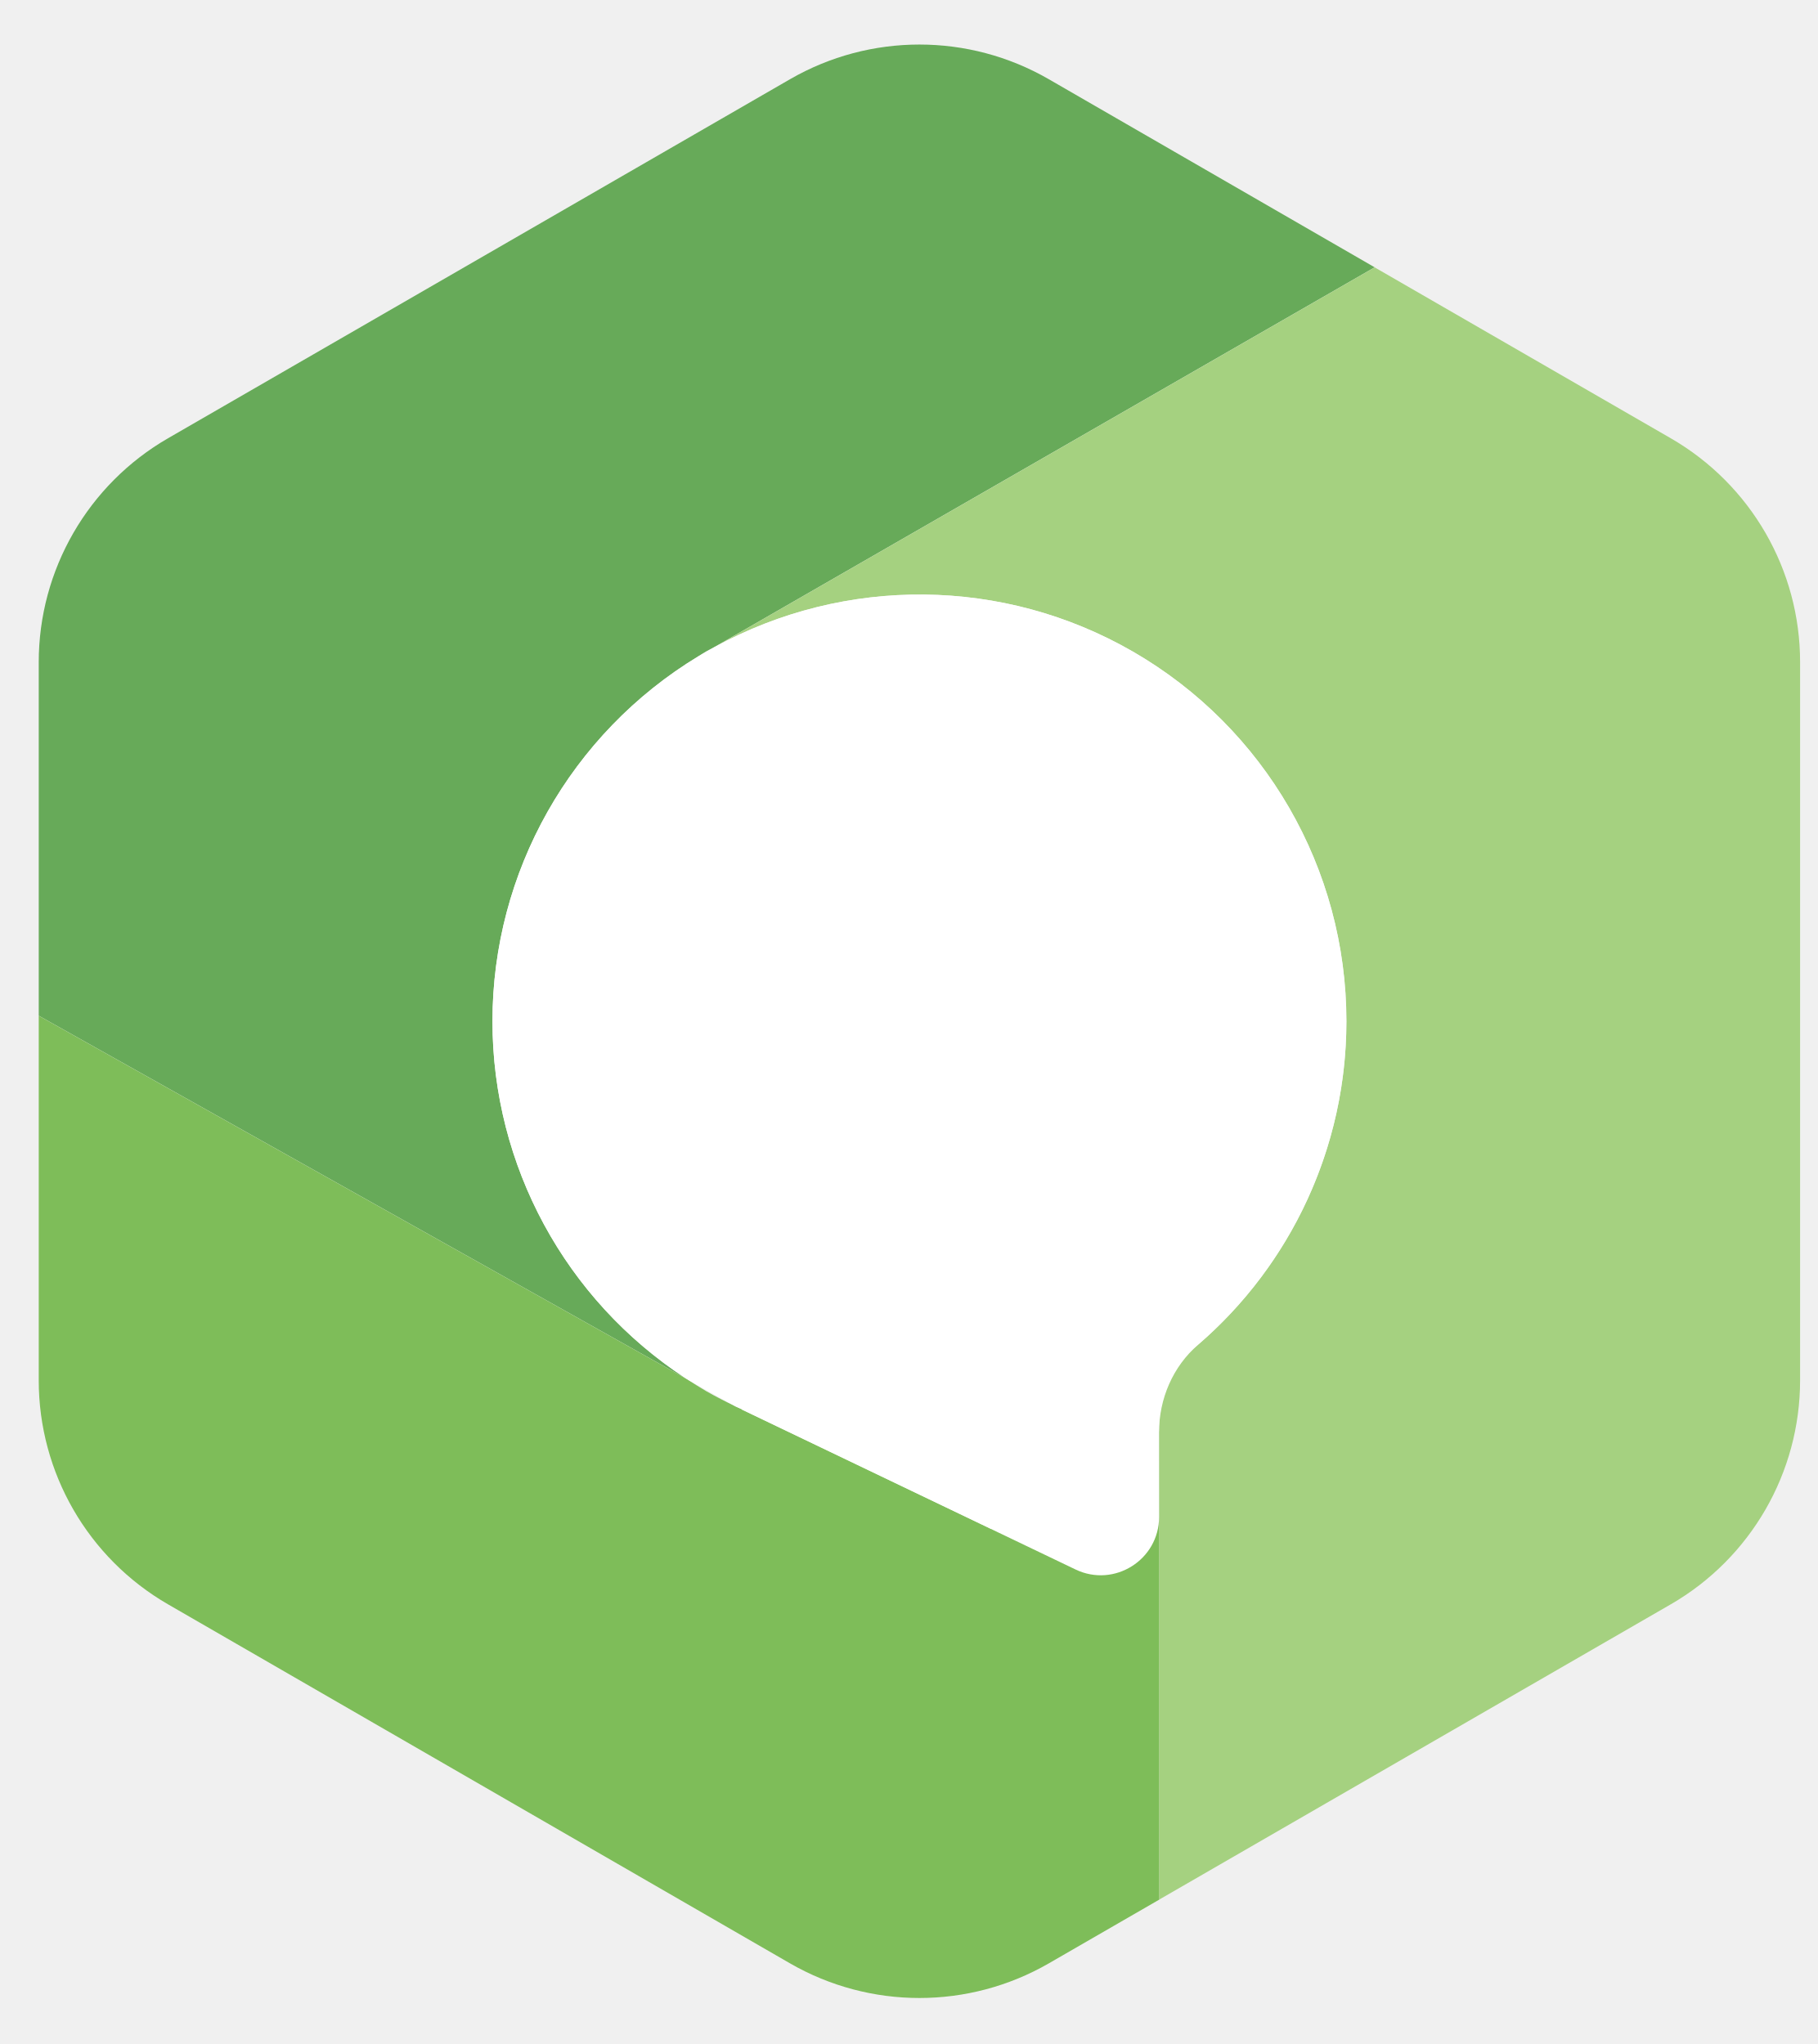
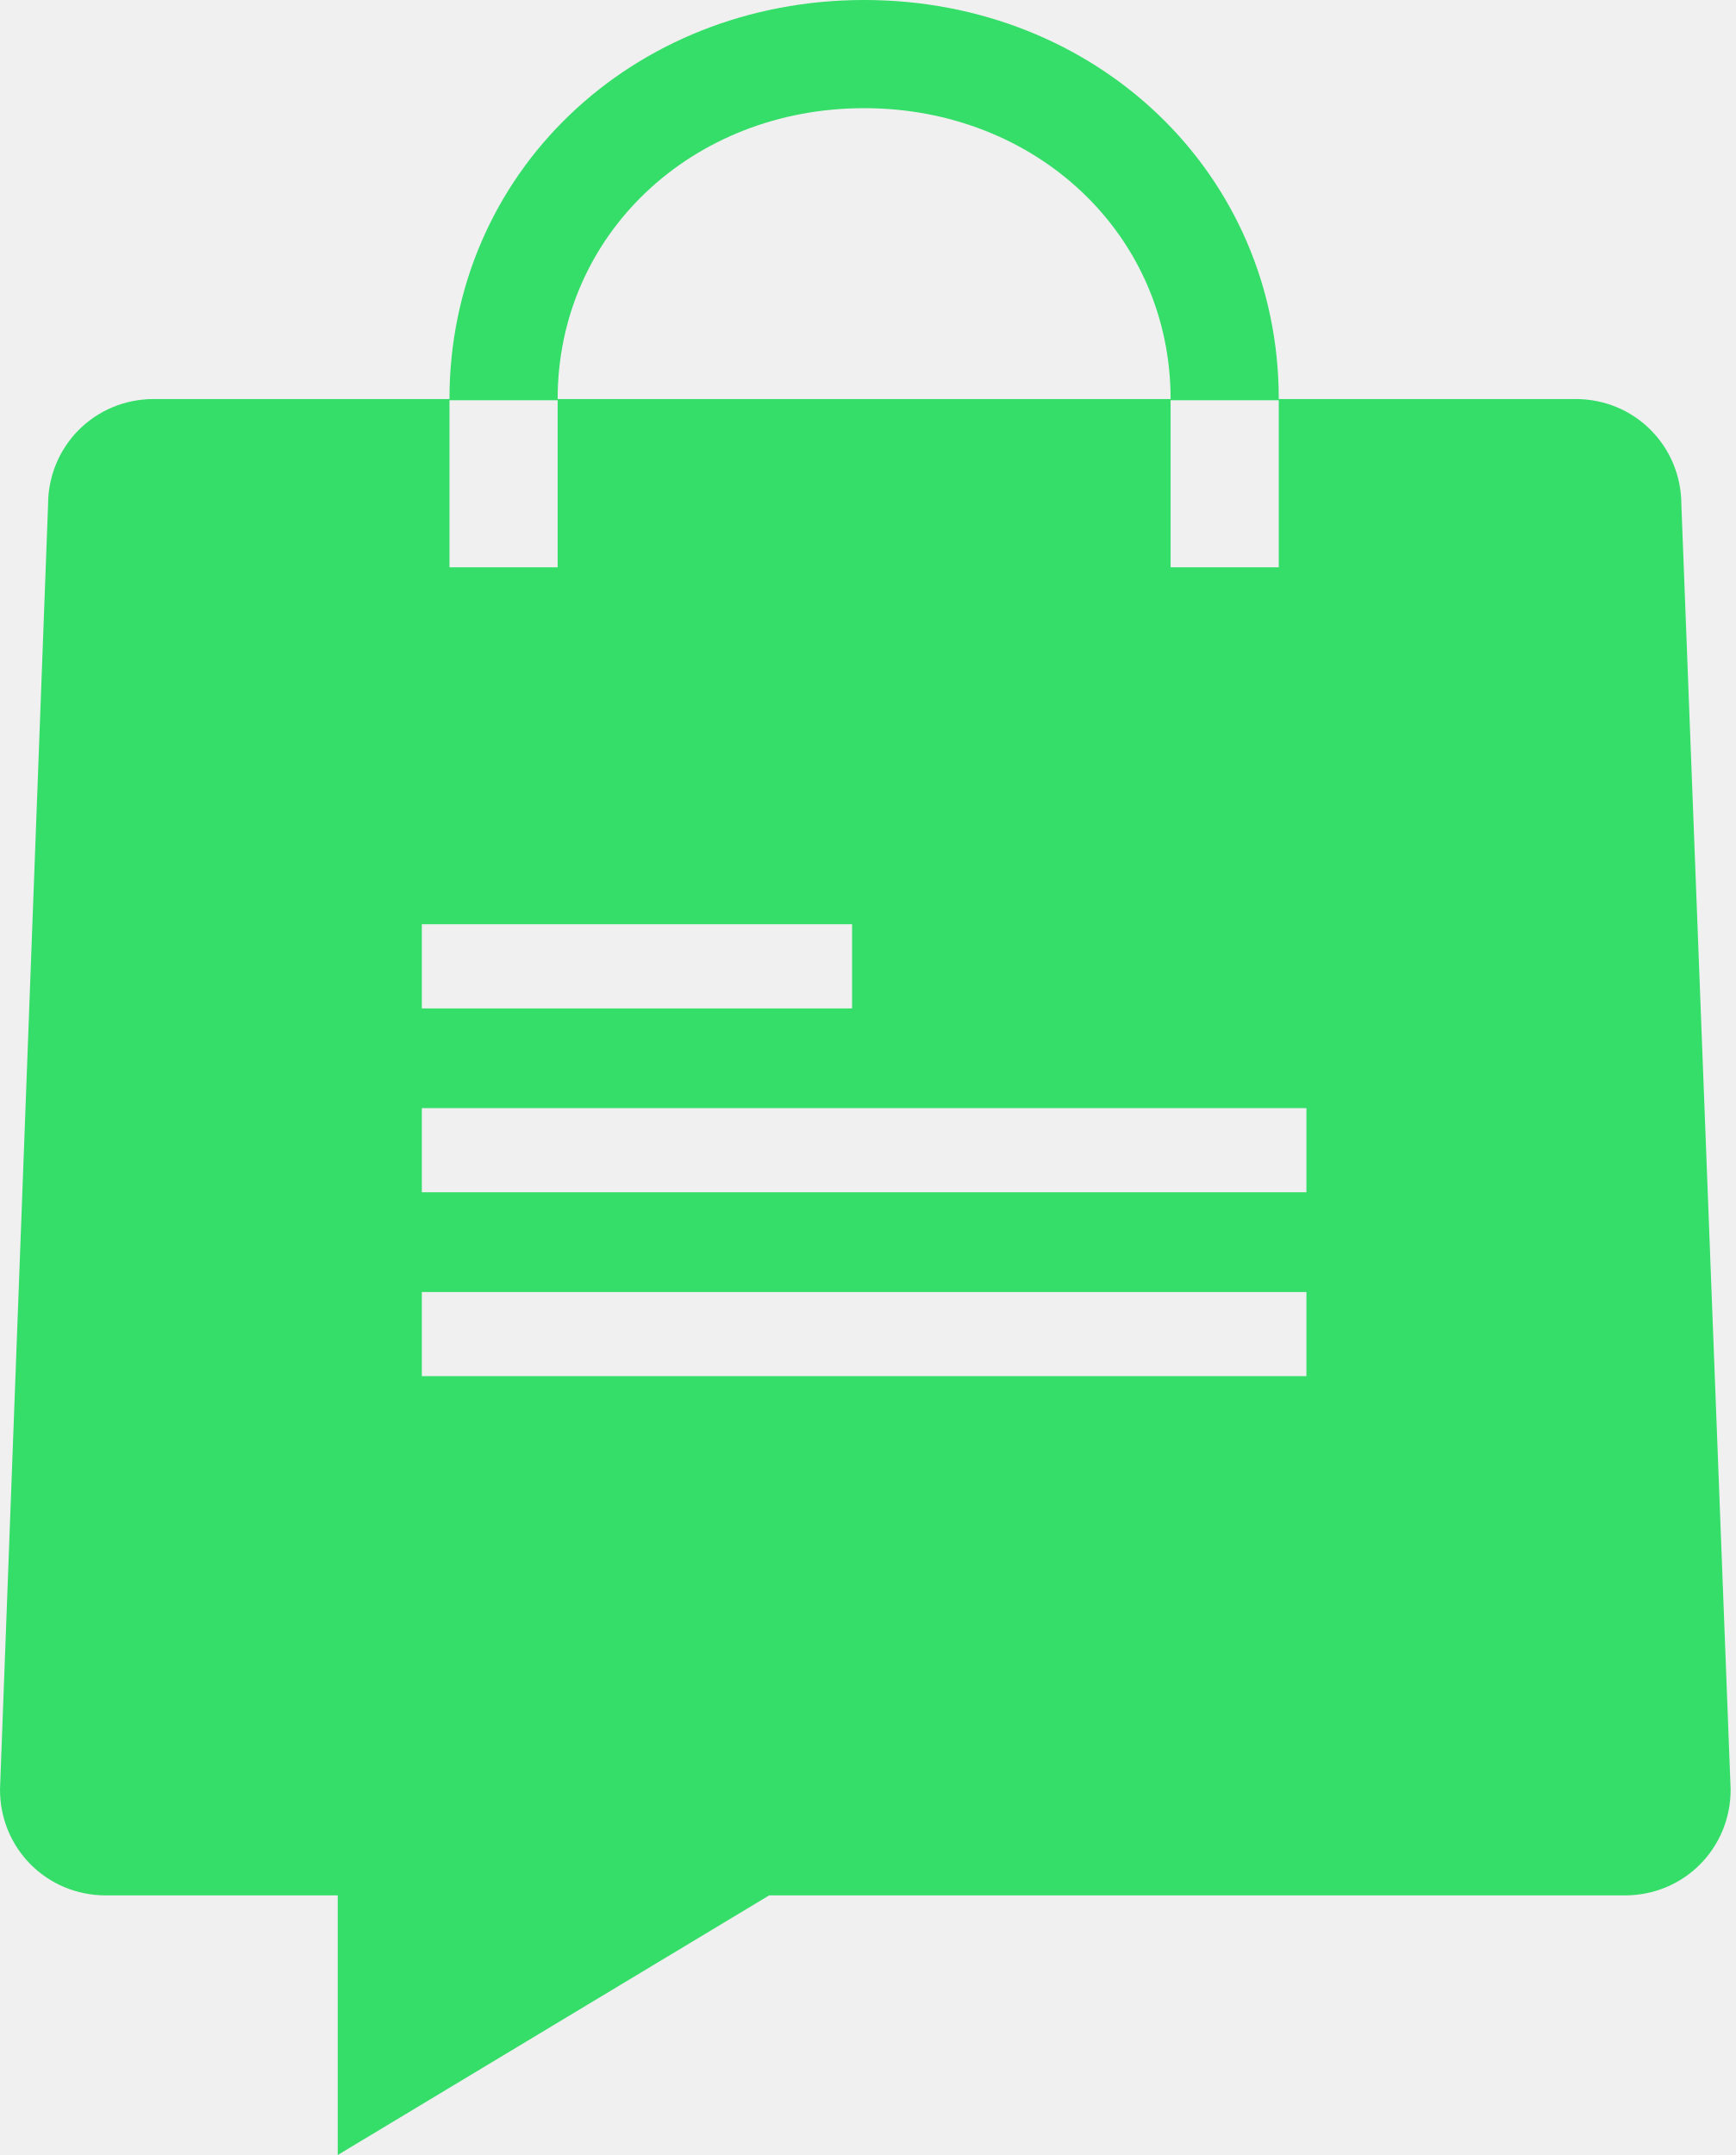
- <svg xmlns="http://www.w3.org/2000/svg" width="32px" height="36px" viewBox="0 0 32 36" version="1.1">
+ <svg xmlns="http://www.w3.org/2000/svg" width="29px" height="36px" viewBox="0 0 29 36" version="1.1">
  <defs />
-   <g stroke="none" stroke-width="1" fill="none" fill-rule="evenodd">
-     <g>
-       <g>
-         <path d="M8.671,17.987 L8.671,17.987 C8.671,15.353 10.051,12.919 12.297,11.558 L12.197,11.615 L12.297,11.558 C12.341,11.531 12.384,11.501 12.43,11.475 C12.48,11.447 12.531,11.422 12.581,11.395 L24.205,4.708 L18.467,1.395 C17.057,0.581 15.321,0.581 13.911,1.395 L2.96,7.718 C1.55,8.532 0.682,10.036 0.682,11.664 L0.682,17.889 L12.095,24.289 C9.968,22.908 8.671,20.541 8.671,17.987 L8.671,17.987 Z" fill="#67AA59" />
-         <path d="M20.408,24.209 L20.41,24.209 L20.41,25.06 C20.41,26.583 19.153,26.937 17.447,26.926 L13.059,24.823 L13.067,24.821 C13.029,24.804 12.991,24.788 12.952,24.77 L12.983,24.787 L12.952,24.77 C12.776,24.686 12.601,24.597 12.43,24.499 C12.315,24.432 12.205,24.361 12.095,24.29 L0.682,17.89 L0.682,24.311 C0.682,25.939 1.55,27.443 2.96,28.257 L13.911,34.58 C15.321,35.393 17.057,35.393 18.467,34.58 L20.414,33.456 L20.414,24.206 C20.412,24.206 20.41,24.208 20.408,24.209 L20.408,24.209 Z" fill="#7EBD59" />
-         <path d="M29.419,7.719 L24.205,4.709 L12.581,11.396 C14.88,10.138 17.672,10.163 19.948,11.476 C22.274,12.819 23.708,15.301 23.708,17.988 L23.708,17.988 C23.708,20.489 22.464,22.813 20.414,24.205 L20.414,33.455 L23.708,31.553 L29.419,28.256 C30.828,27.442 31.696,25.937 31.696,24.31 L31.696,11.664 C31.697,10.036 30.829,8.533 29.419,7.719 L29.419,7.719 Z" fill="#A5D180" />
-         <path d="M19.948,11.476 C17.672,10.162 14.88,10.138 12.581,11.396 L12.297,11.559 C10.051,12.92 8.671,15.355 8.671,17.988 L8.671,17.988 C8.671,20.527 9.952,22.881 12.056,24.265 C12.081,24.281 12.108,24.298 12.134,24.313 L12.951,24.771 C12.989,24.79 13.028,24.805 13.066,24.823 L13.058,24.824 L18.939,27.643 C19.62,27.969 20.409,27.472 20.409,26.717 L20.408,25.228 C20.408,24.638 20.651,24.068 21.097,23.683 C22.737,22.27 23.707,20.198 23.707,17.989 L23.707,17.989 C23.708,15.301 22.275,12.819 19.948,11.476 L19.948,11.476 Z" fill="#FFFFFF" />
-       </g>
+   <g id="Logos" stroke="none" stroke-width="1" fill="none" fill-rule="evenodd">
+     <g id="images/mark" fill="#35DD69">
+       <path d="M28.089,8.433 C28.089,7.449 27.306,6.666 26.322,6.666 L21.363,6.666 C21.363,2.891 18.311,0 14.436,0 C10.561,0 7.509,2.891 7.509,6.666 L2.57,6.666 C1.586,6.666 0.803,7.449 0.803,8.433 L1.77635684e-15,29.896 C1.77635684e-15,30.88 0.783,31.663 1.767,31.663 L5.642,31.663 L5.642,36 L12.85,31.663 L27.146,31.663 C28.129,31.663 28.912,30.88 28.912,29.896 L28.089,8.433 L28.089,8.433 Z M9.316,6.666 C9.316,3.915 11.565,1.807 14.436,1.807 C17.307,1.807 19.556,3.915 19.556,6.666 L9.316,6.666 L9.316,6.666 Z M7.047,21.584 L21.825,21.584 L21.825,22.989 L7.047,22.989 L7.047,21.584 L7.047,21.584 Z M7.047,18.512 L21.825,18.512 L21.825,19.917 L7.047,19.917 L7.047,18.512 L7.047,18.512 Z M7.047,15.44 L14.235,15.44 L14.235,16.846 L7.047,16.846 L7.047,15.44 L7.047,15.44 Z M7.509,6.686 L9.316,6.686 L9.316,9.477 L7.509,9.477 L7.509,6.686 L7.509,6.686 Z M19.556,6.686 L21.363,6.686 L21.363,9.477 L19.556,9.477 L19.556,6.686 L19.556,6.686 Z" id="Logo" />
    </g>
  </g>
</svg>
